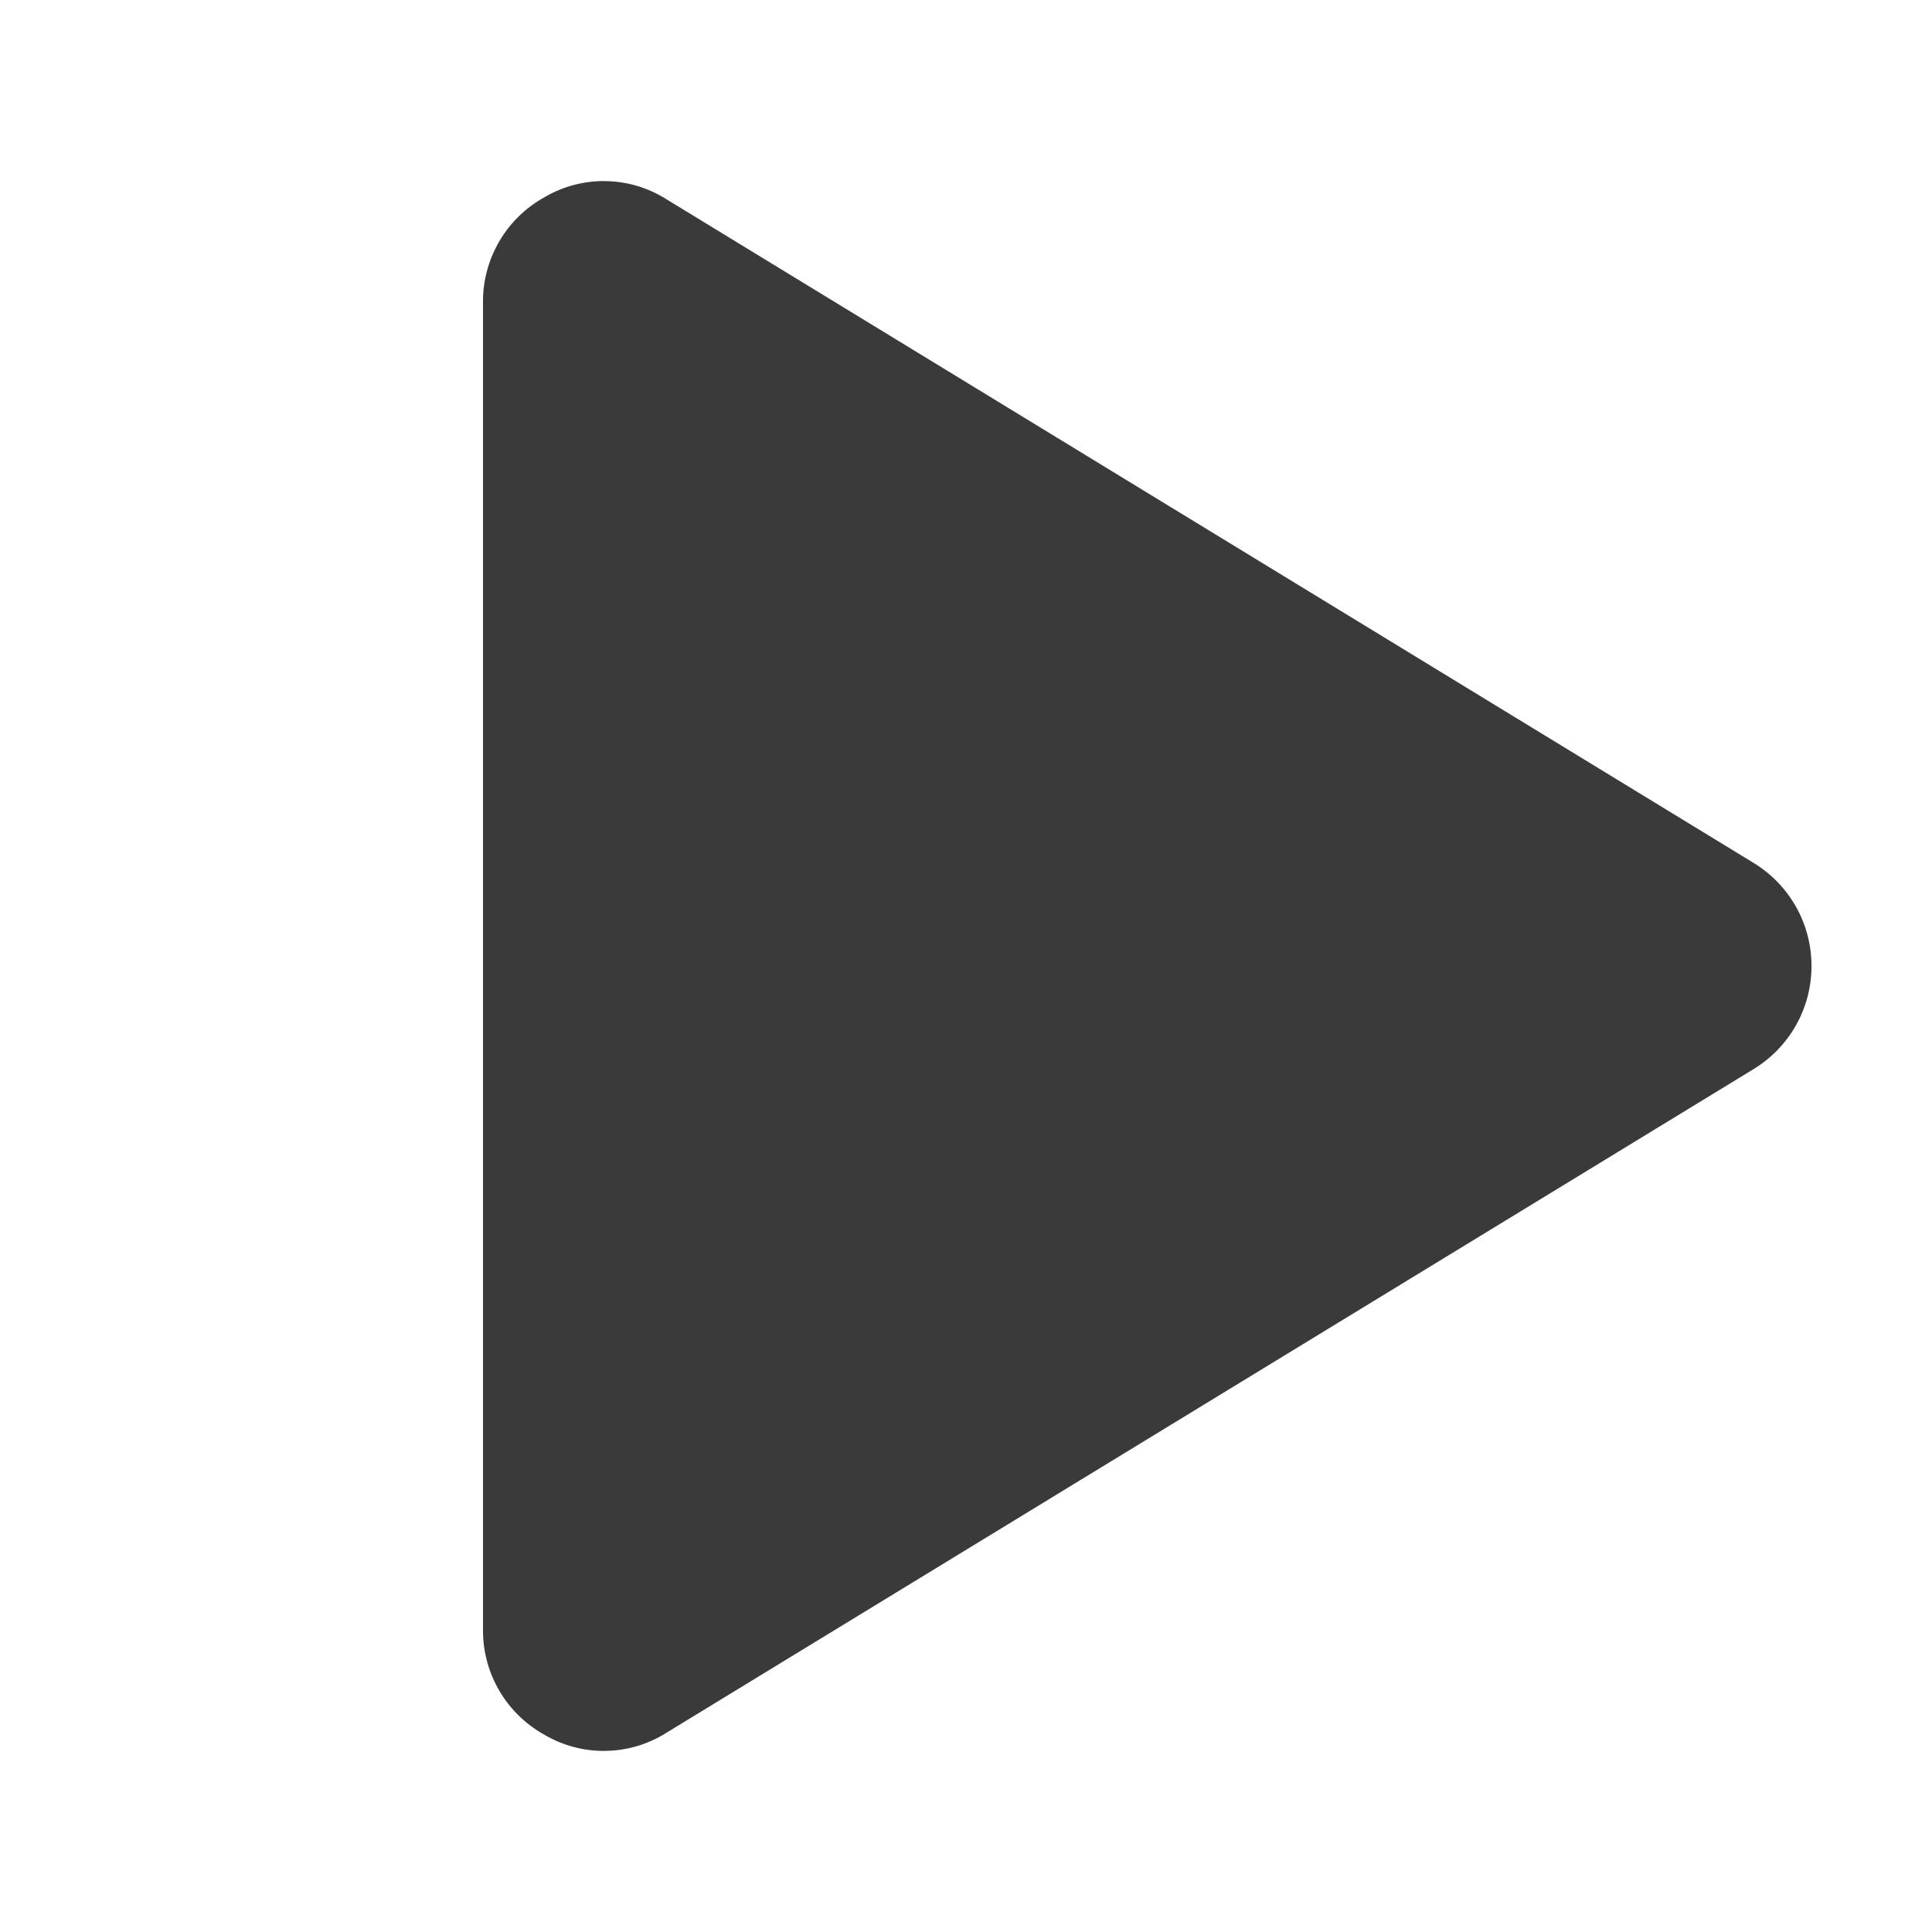
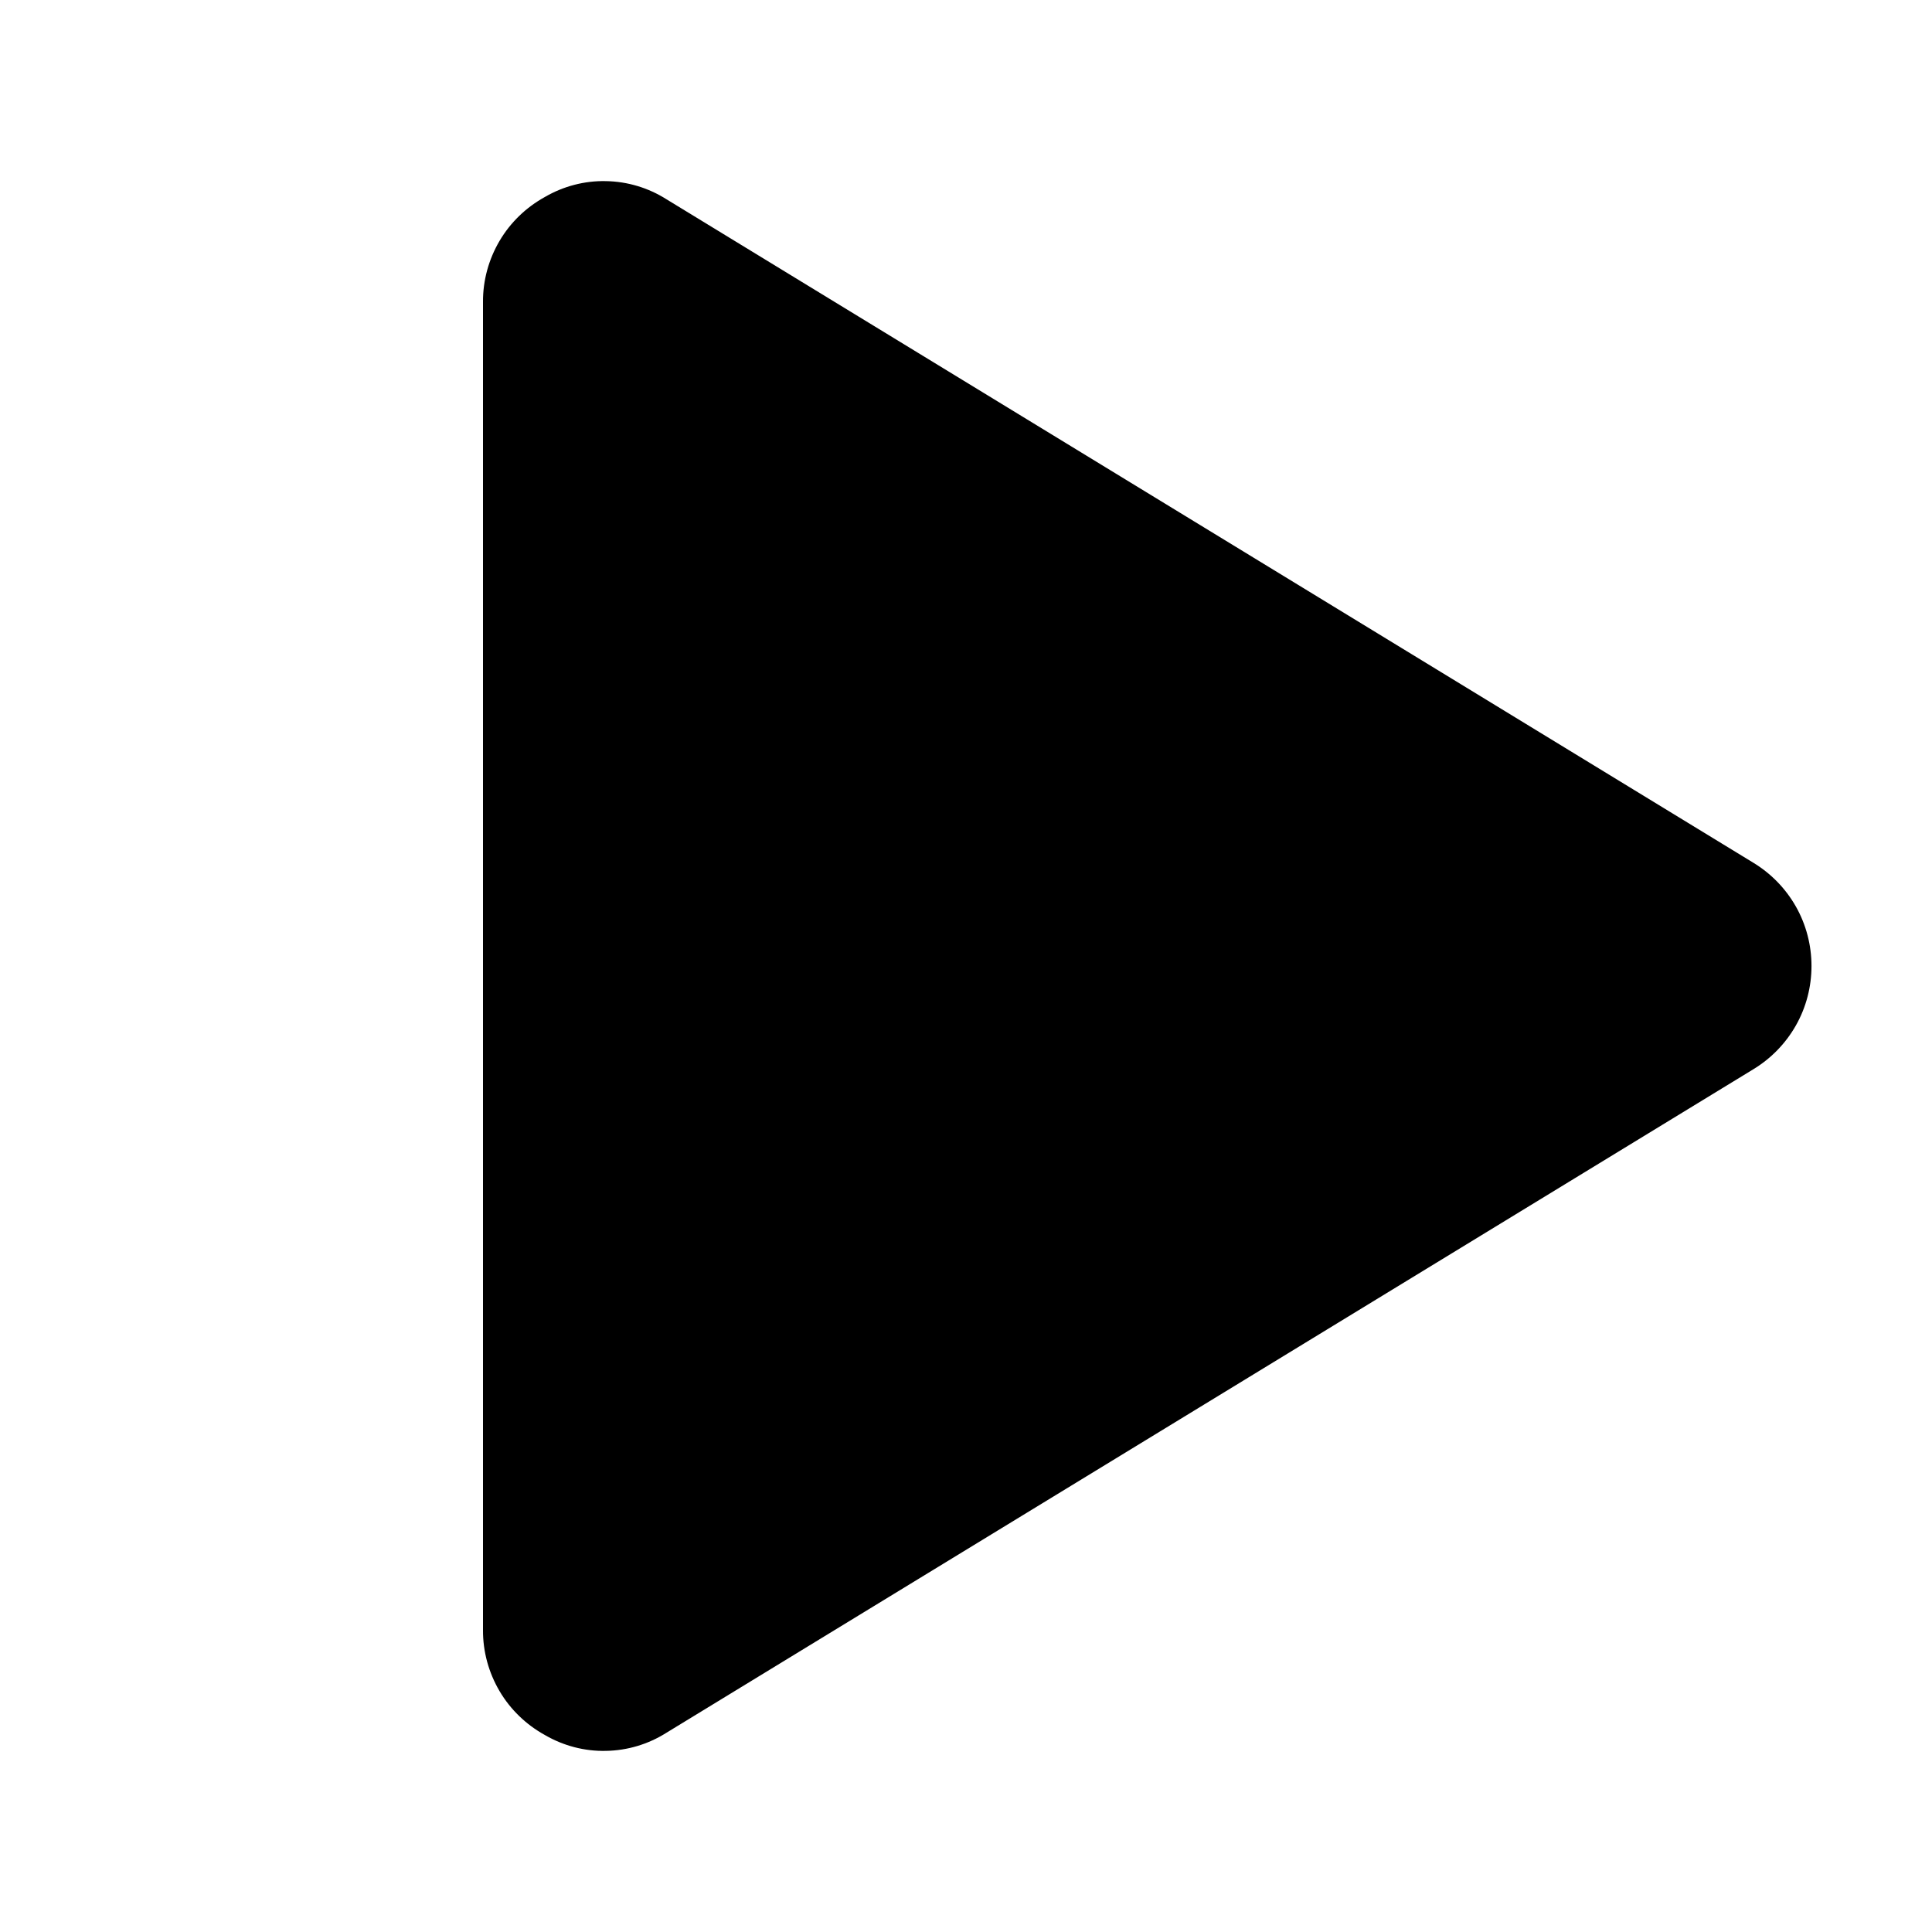
<svg xmlns="http://www.w3.org/2000/svg" width="16" height="16" viewBox="0 0 16 16" fill="none">
-   <path d="M14.519 7.144L5.519 1.65C5.369 1.555 5.196 1.503 5.018 1.5C4.841 1.496 4.666 1.542 4.513 1.631C4.357 1.717 4.227 1.842 4.137 1.995C4.047 2.148 3.999 2.322 4 2.5V13.5C3.999 13.678 4.047 13.852 4.137 14.005C4.227 14.158 4.357 14.283 4.513 14.369C4.666 14.458 4.841 14.504 5.018 14.5C5.196 14.497 5.369 14.445 5.519 14.35L14.519 8.856C14.666 8.767 14.788 8.642 14.873 8.492C14.958 8.342 15.002 8.172 15.002 8C15.002 7.828 14.958 7.658 14.873 7.508C14.788 7.358 14.666 7.233 14.519 7.144Z" fill="#3A3A3B" />
+   <path d="M14.519 7.144L5.519 1.65C5.369 1.555 5.196 1.503 5.018 1.5C4.841 1.496 4.666 1.542 4.513 1.631C4.357 1.717 4.227 1.842 4.137 1.995C4.047 2.148 3.999 2.322 4 2.5V13.5C3.999 13.678 4.047 13.852 4.137 14.005C4.227 14.158 4.357 14.283 4.513 14.369C4.666 14.458 4.841 14.504 5.018 14.5C5.196 14.497 5.369 14.445 5.519 14.35L14.519 8.856C14.666 8.767 14.788 8.642 14.873 8.492C14.958 8.342 15.002 8.172 15.002 8C15.002 7.828 14.958 7.658 14.873 7.508C14.788 7.358 14.666 7.233 14.519 7.144Z" fill="currentColor" />
</svg>
